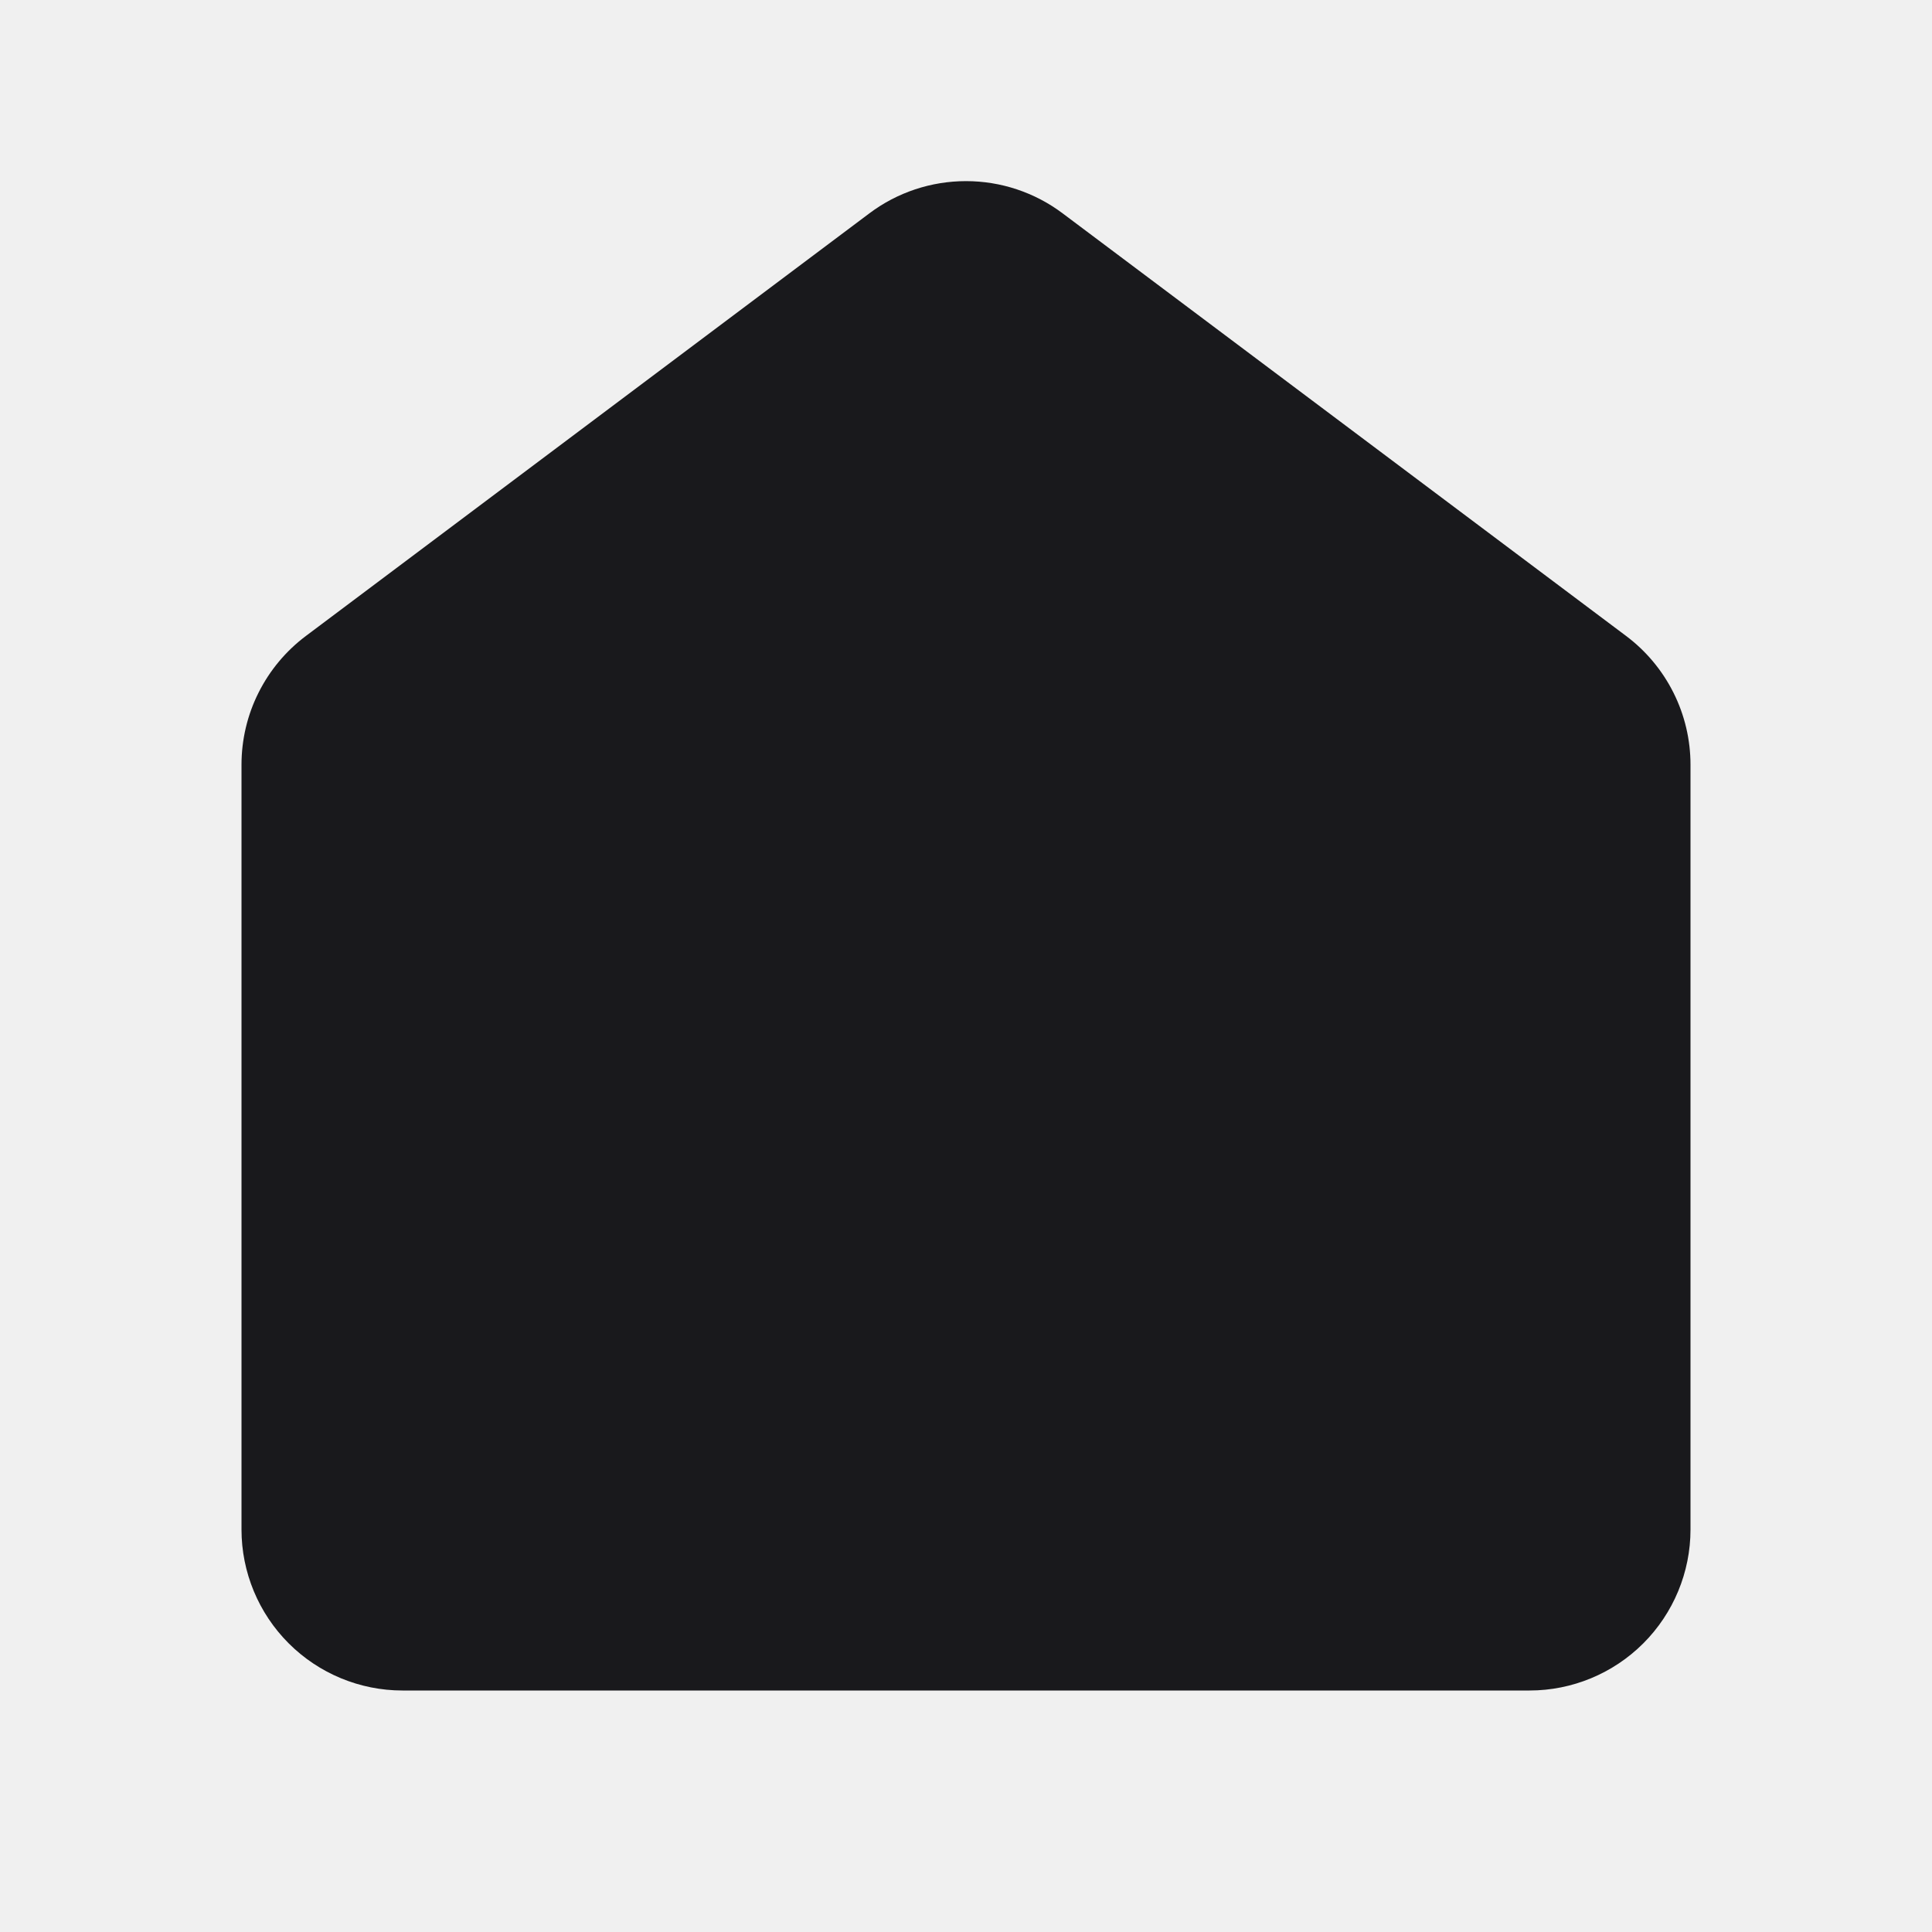
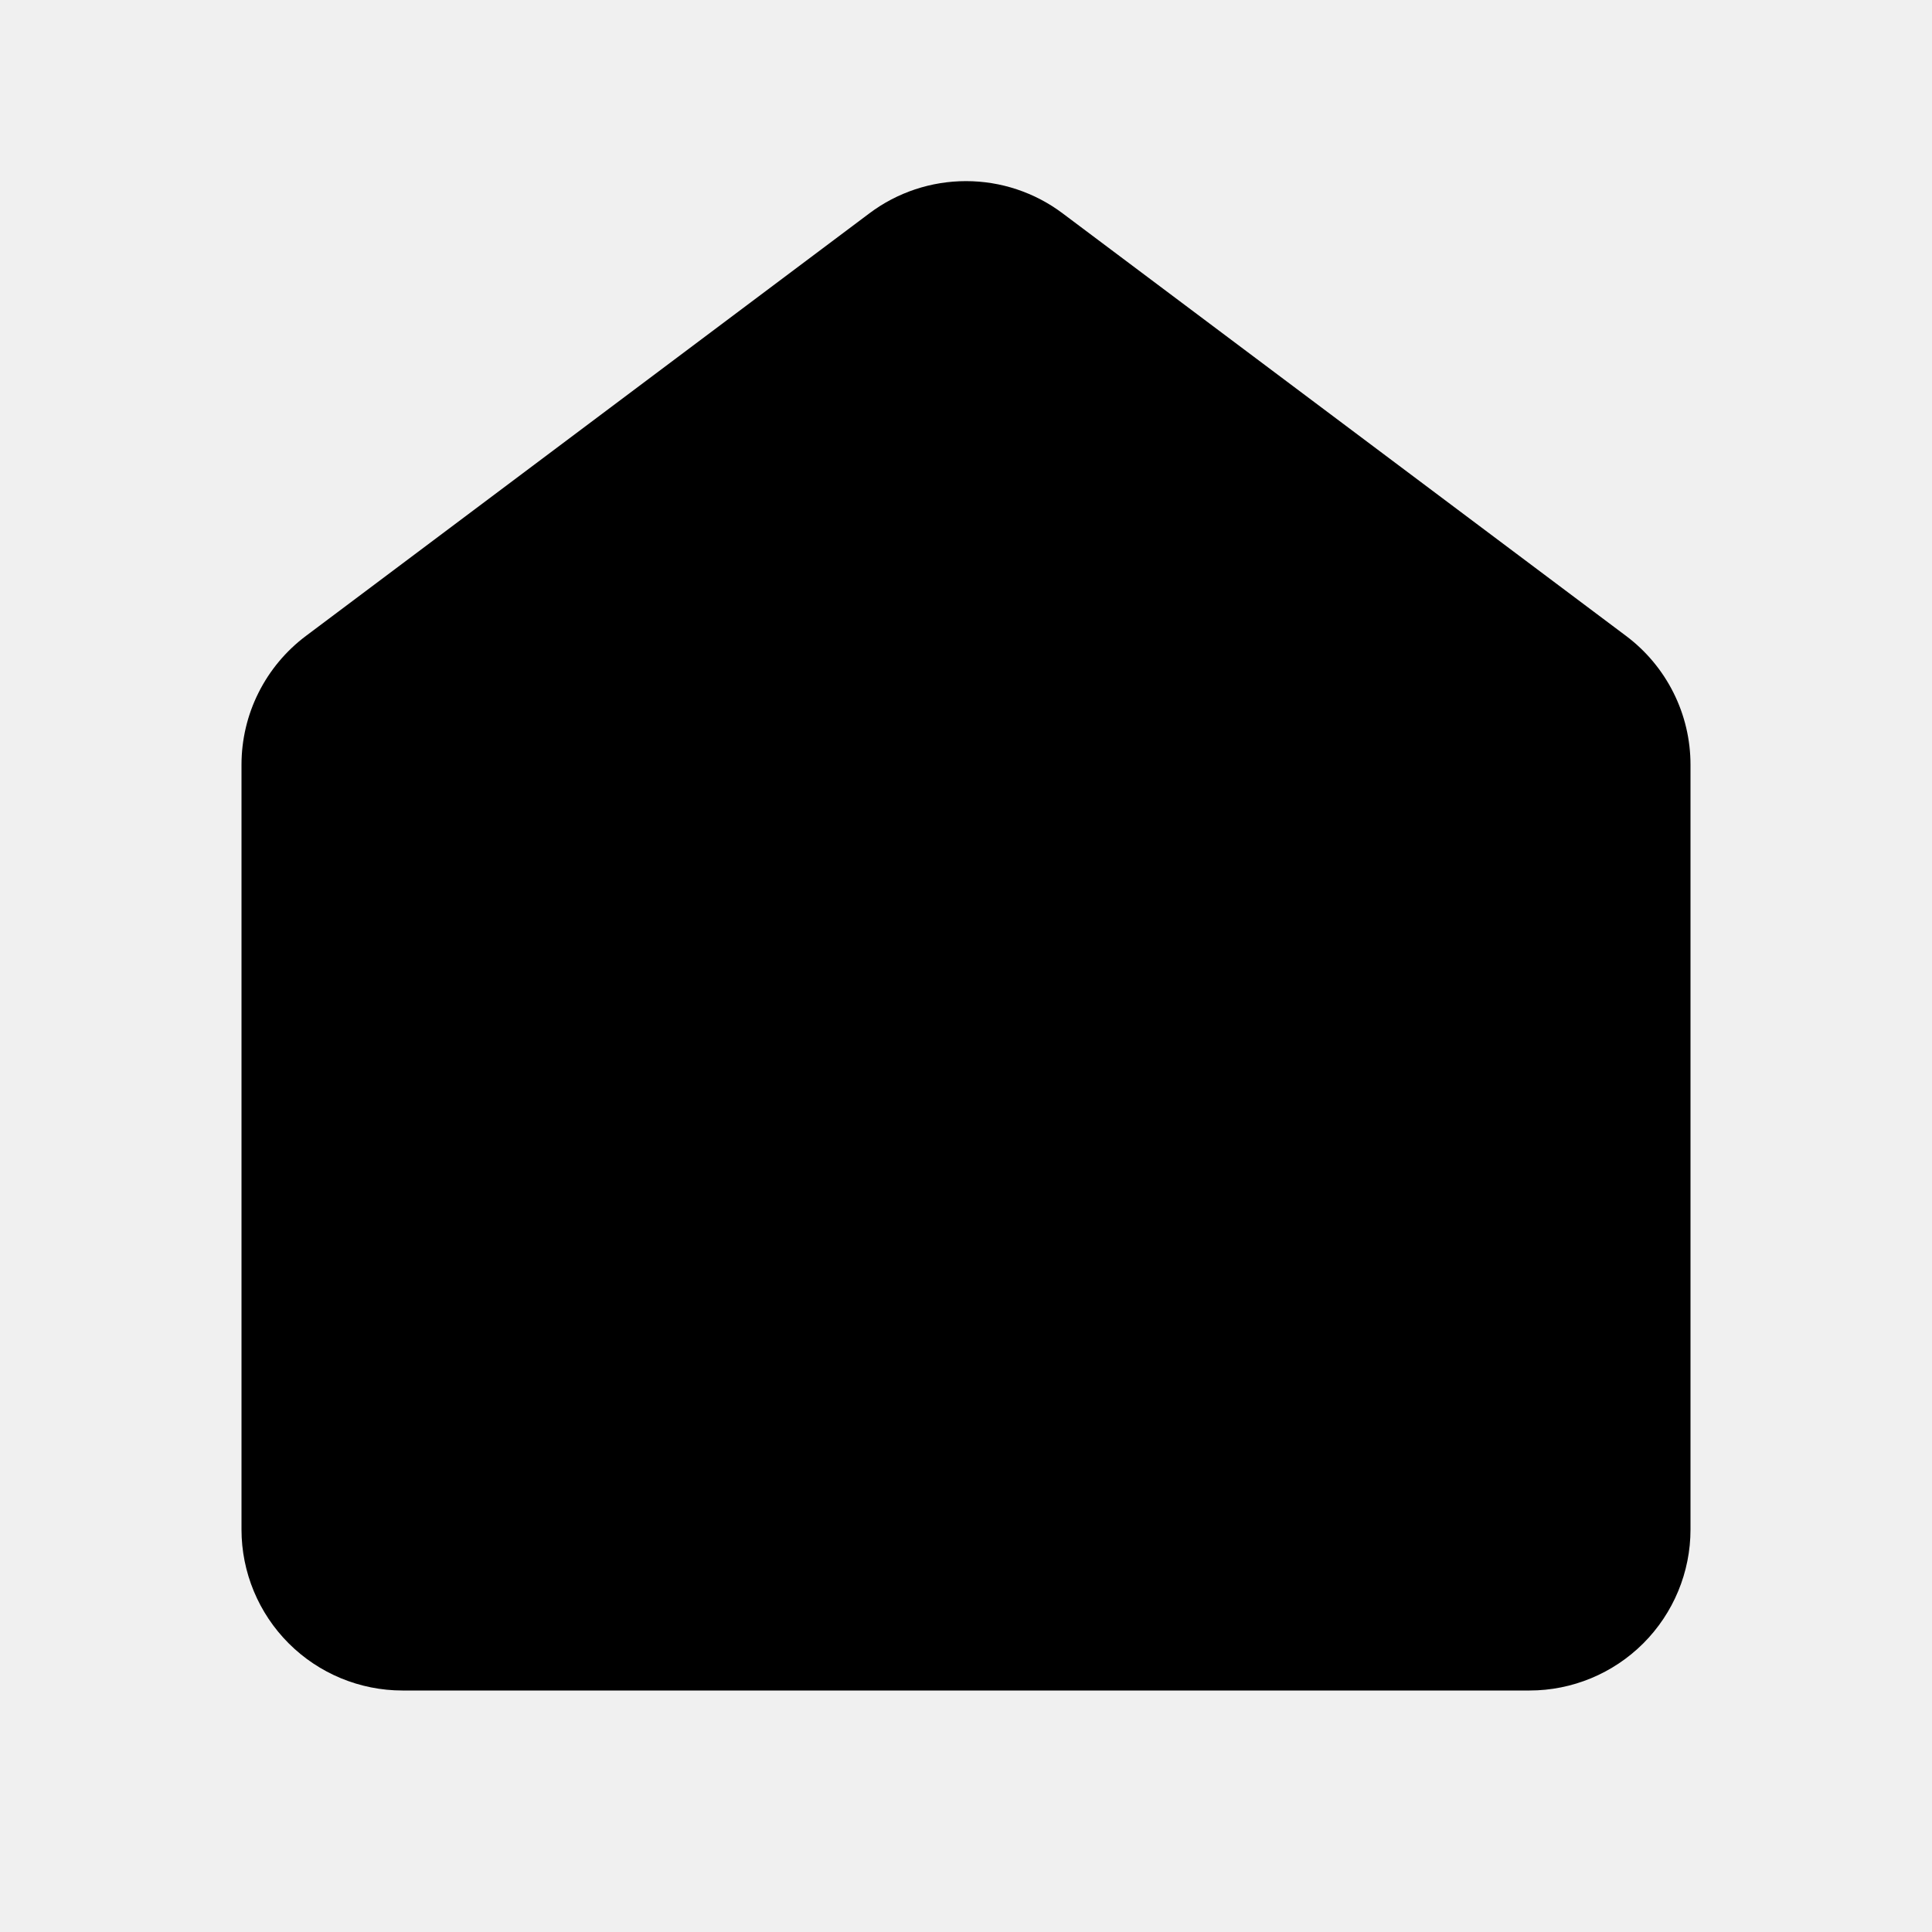
<svg xmlns="http://www.w3.org/2000/svg" width="24" height="24" viewBox="0 0 24 24" fill="none">
  <g clip-path="url(#clip0_51_952)">
-     <path fill-rule="evenodd" clip-rule="evenodd" d="M10.8 2.65C11.146 2.39 11.567 2.25 12 2.25C12.433 2.25 12.854 2.39 13.2 2.65L20.2 7.9C20.448 8.086 20.65 8.328 20.789 8.606C20.928 8.883 21 9.19 21 9.5V19C21 19.53 20.789 20.039 20.414 20.414C20.039 20.789 19.53 21 19 21H5C4.47 21 3.961 20.789 3.586 20.414C3.211 20.039 3 19.53 3 19V9.5C3 9.19 3.072 8.883 3.211 8.606C3.35 8.328 3.552 8.086 3.8 7.9L10.8 2.65Z" fill="#19191C" />
+     <path fill-rule="evenodd" clip-rule="evenodd" d="M10.8 2.65C11.146 2.39 11.567 2.25 12 2.25C12.433 2.25 12.854 2.39 13.2 2.65L20.2 7.9C20.448 8.086 20.65 8.328 20.789 8.606C20.928 8.883 21 9.19 21 9.5V19C21 19.53 20.789 20.039 20.414 20.414C20.039 20.789 19.53 21 19 21H5C4.47 21 3.961 20.789 3.586 20.414C3.211 20.039 3 19.53 3 19V9.5C3 9.19 3.072 8.883 3.211 8.606C3.35 8.328 3.552 8.086 3.8 7.9L10.8 2.65Z" fill="currentColor" />
  </g>
  <defs>
    <clipPath id="clip0_51_952">
-       <rect width="24" height="24" fill="white" />
+       <rect width="24" height="24" fill="currentColor" />
    </clipPath>
  </defs>
</svg>
